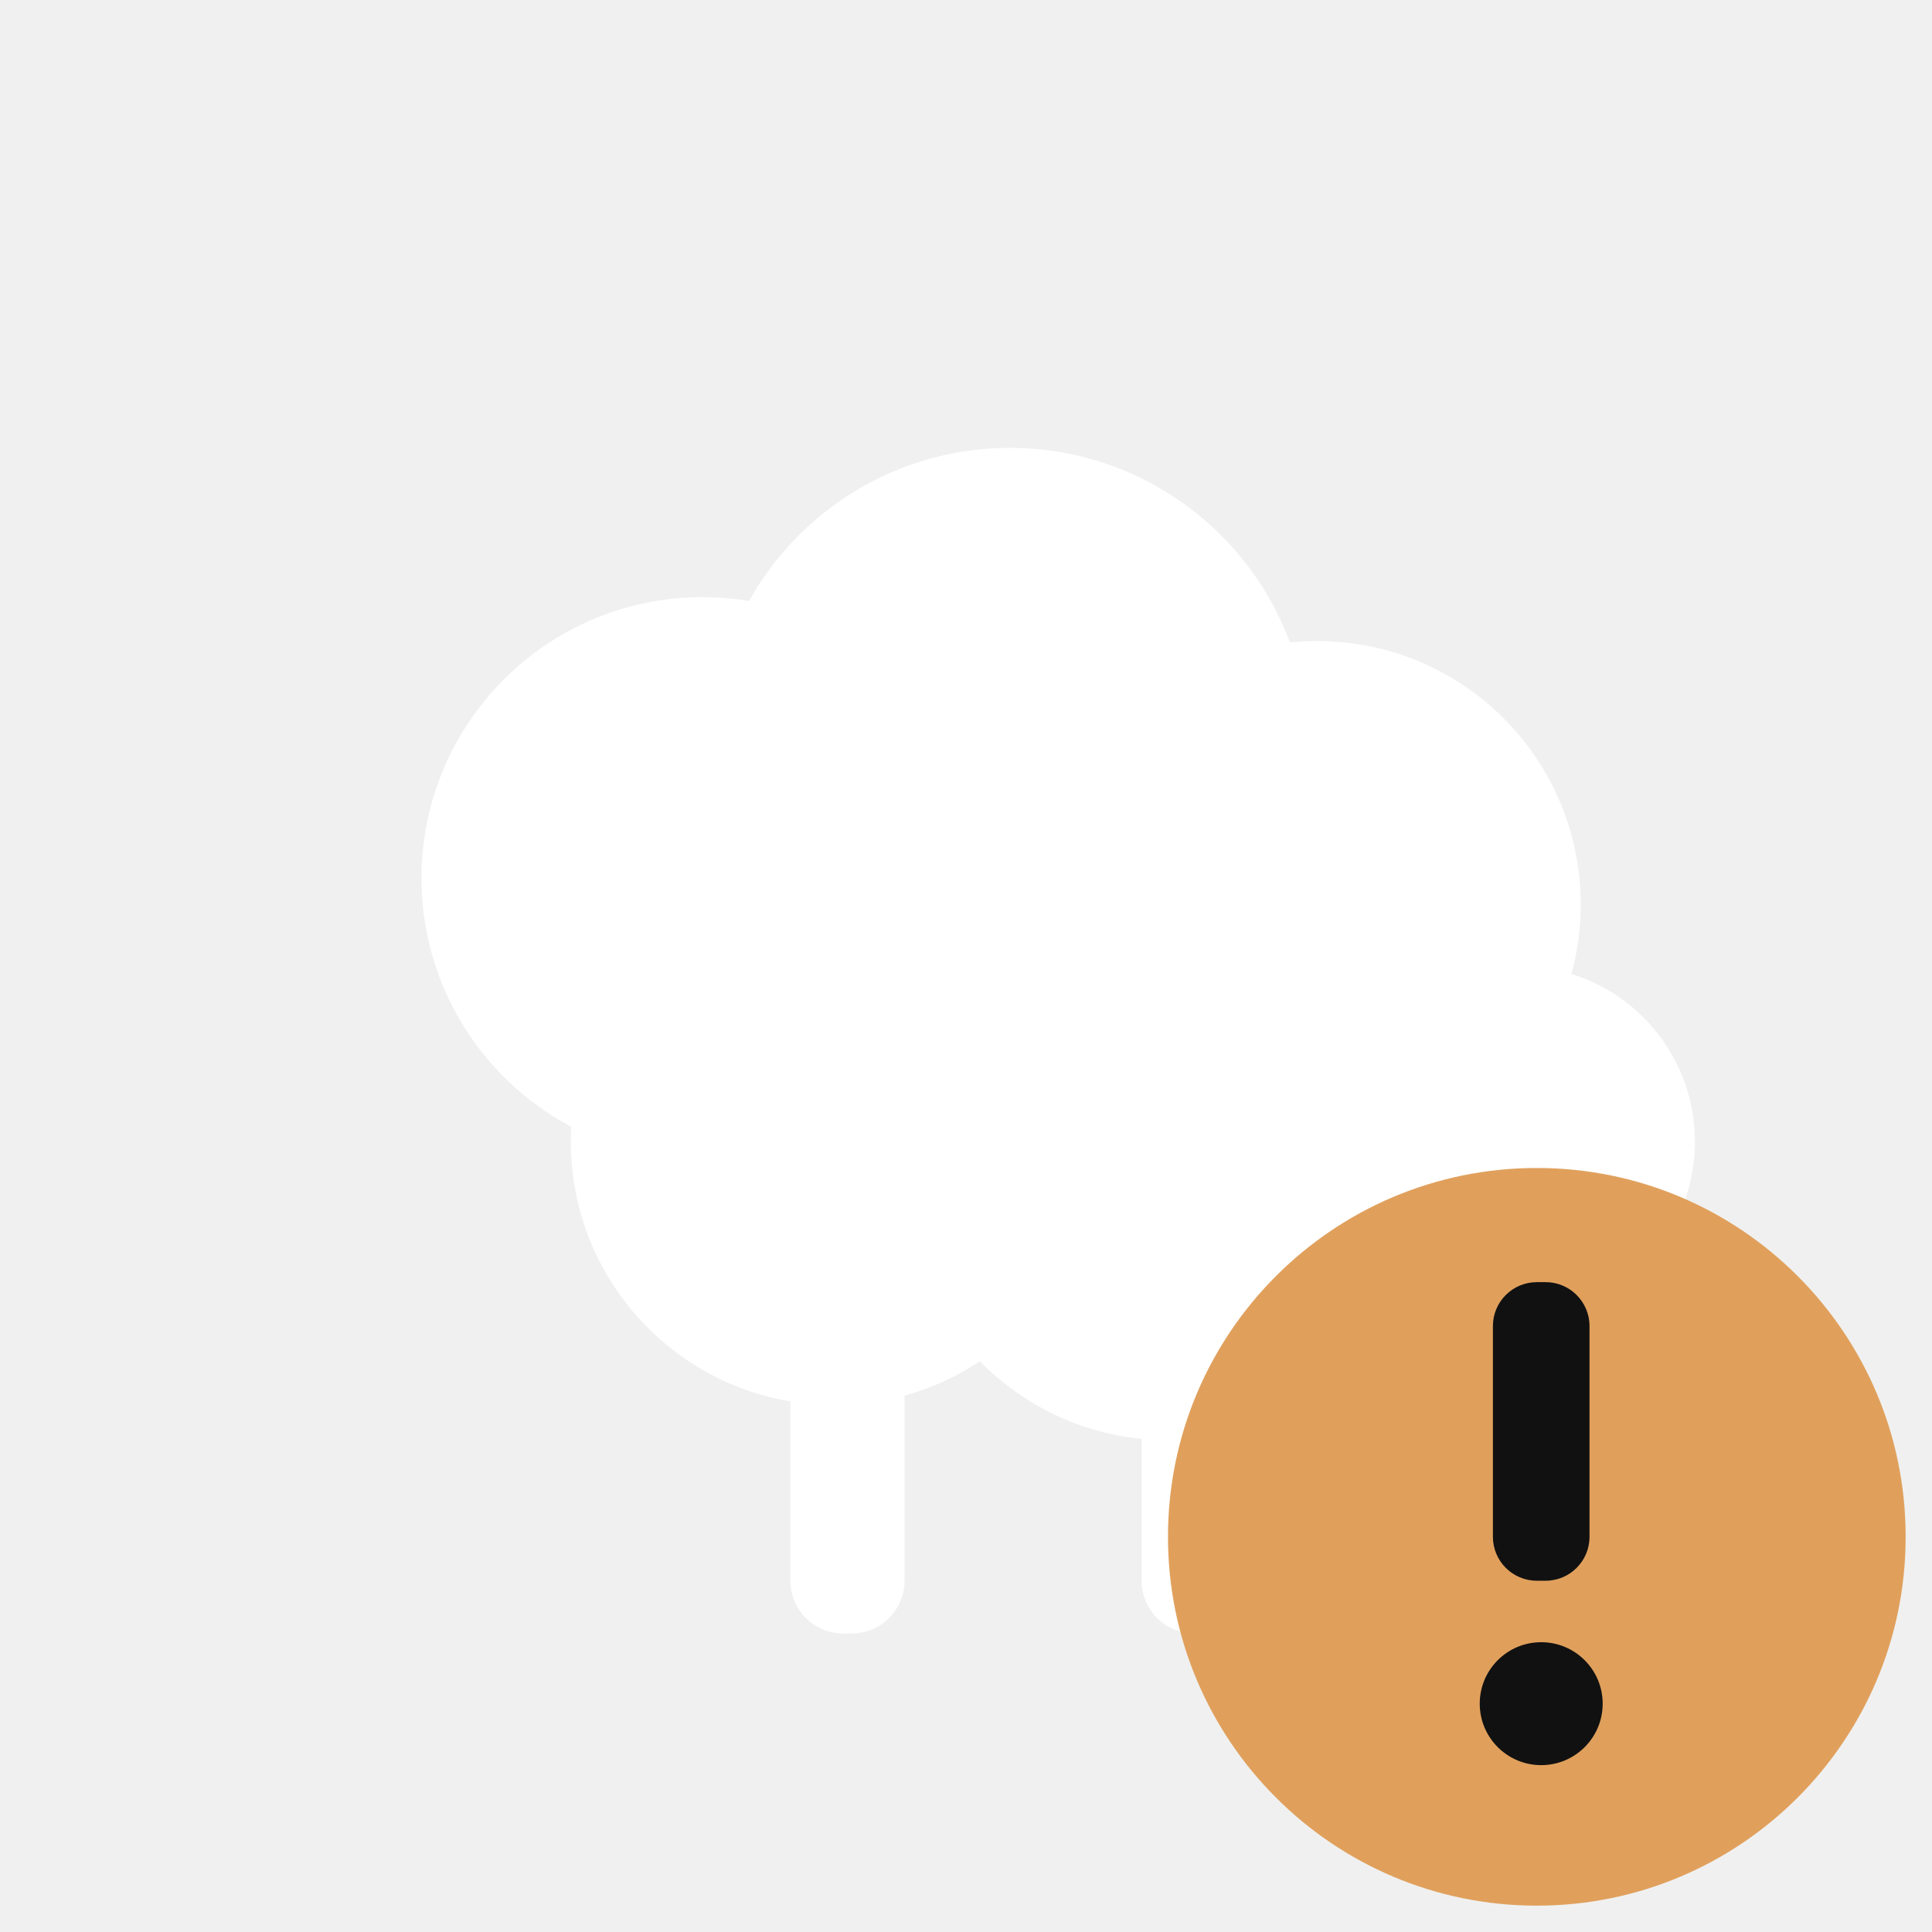
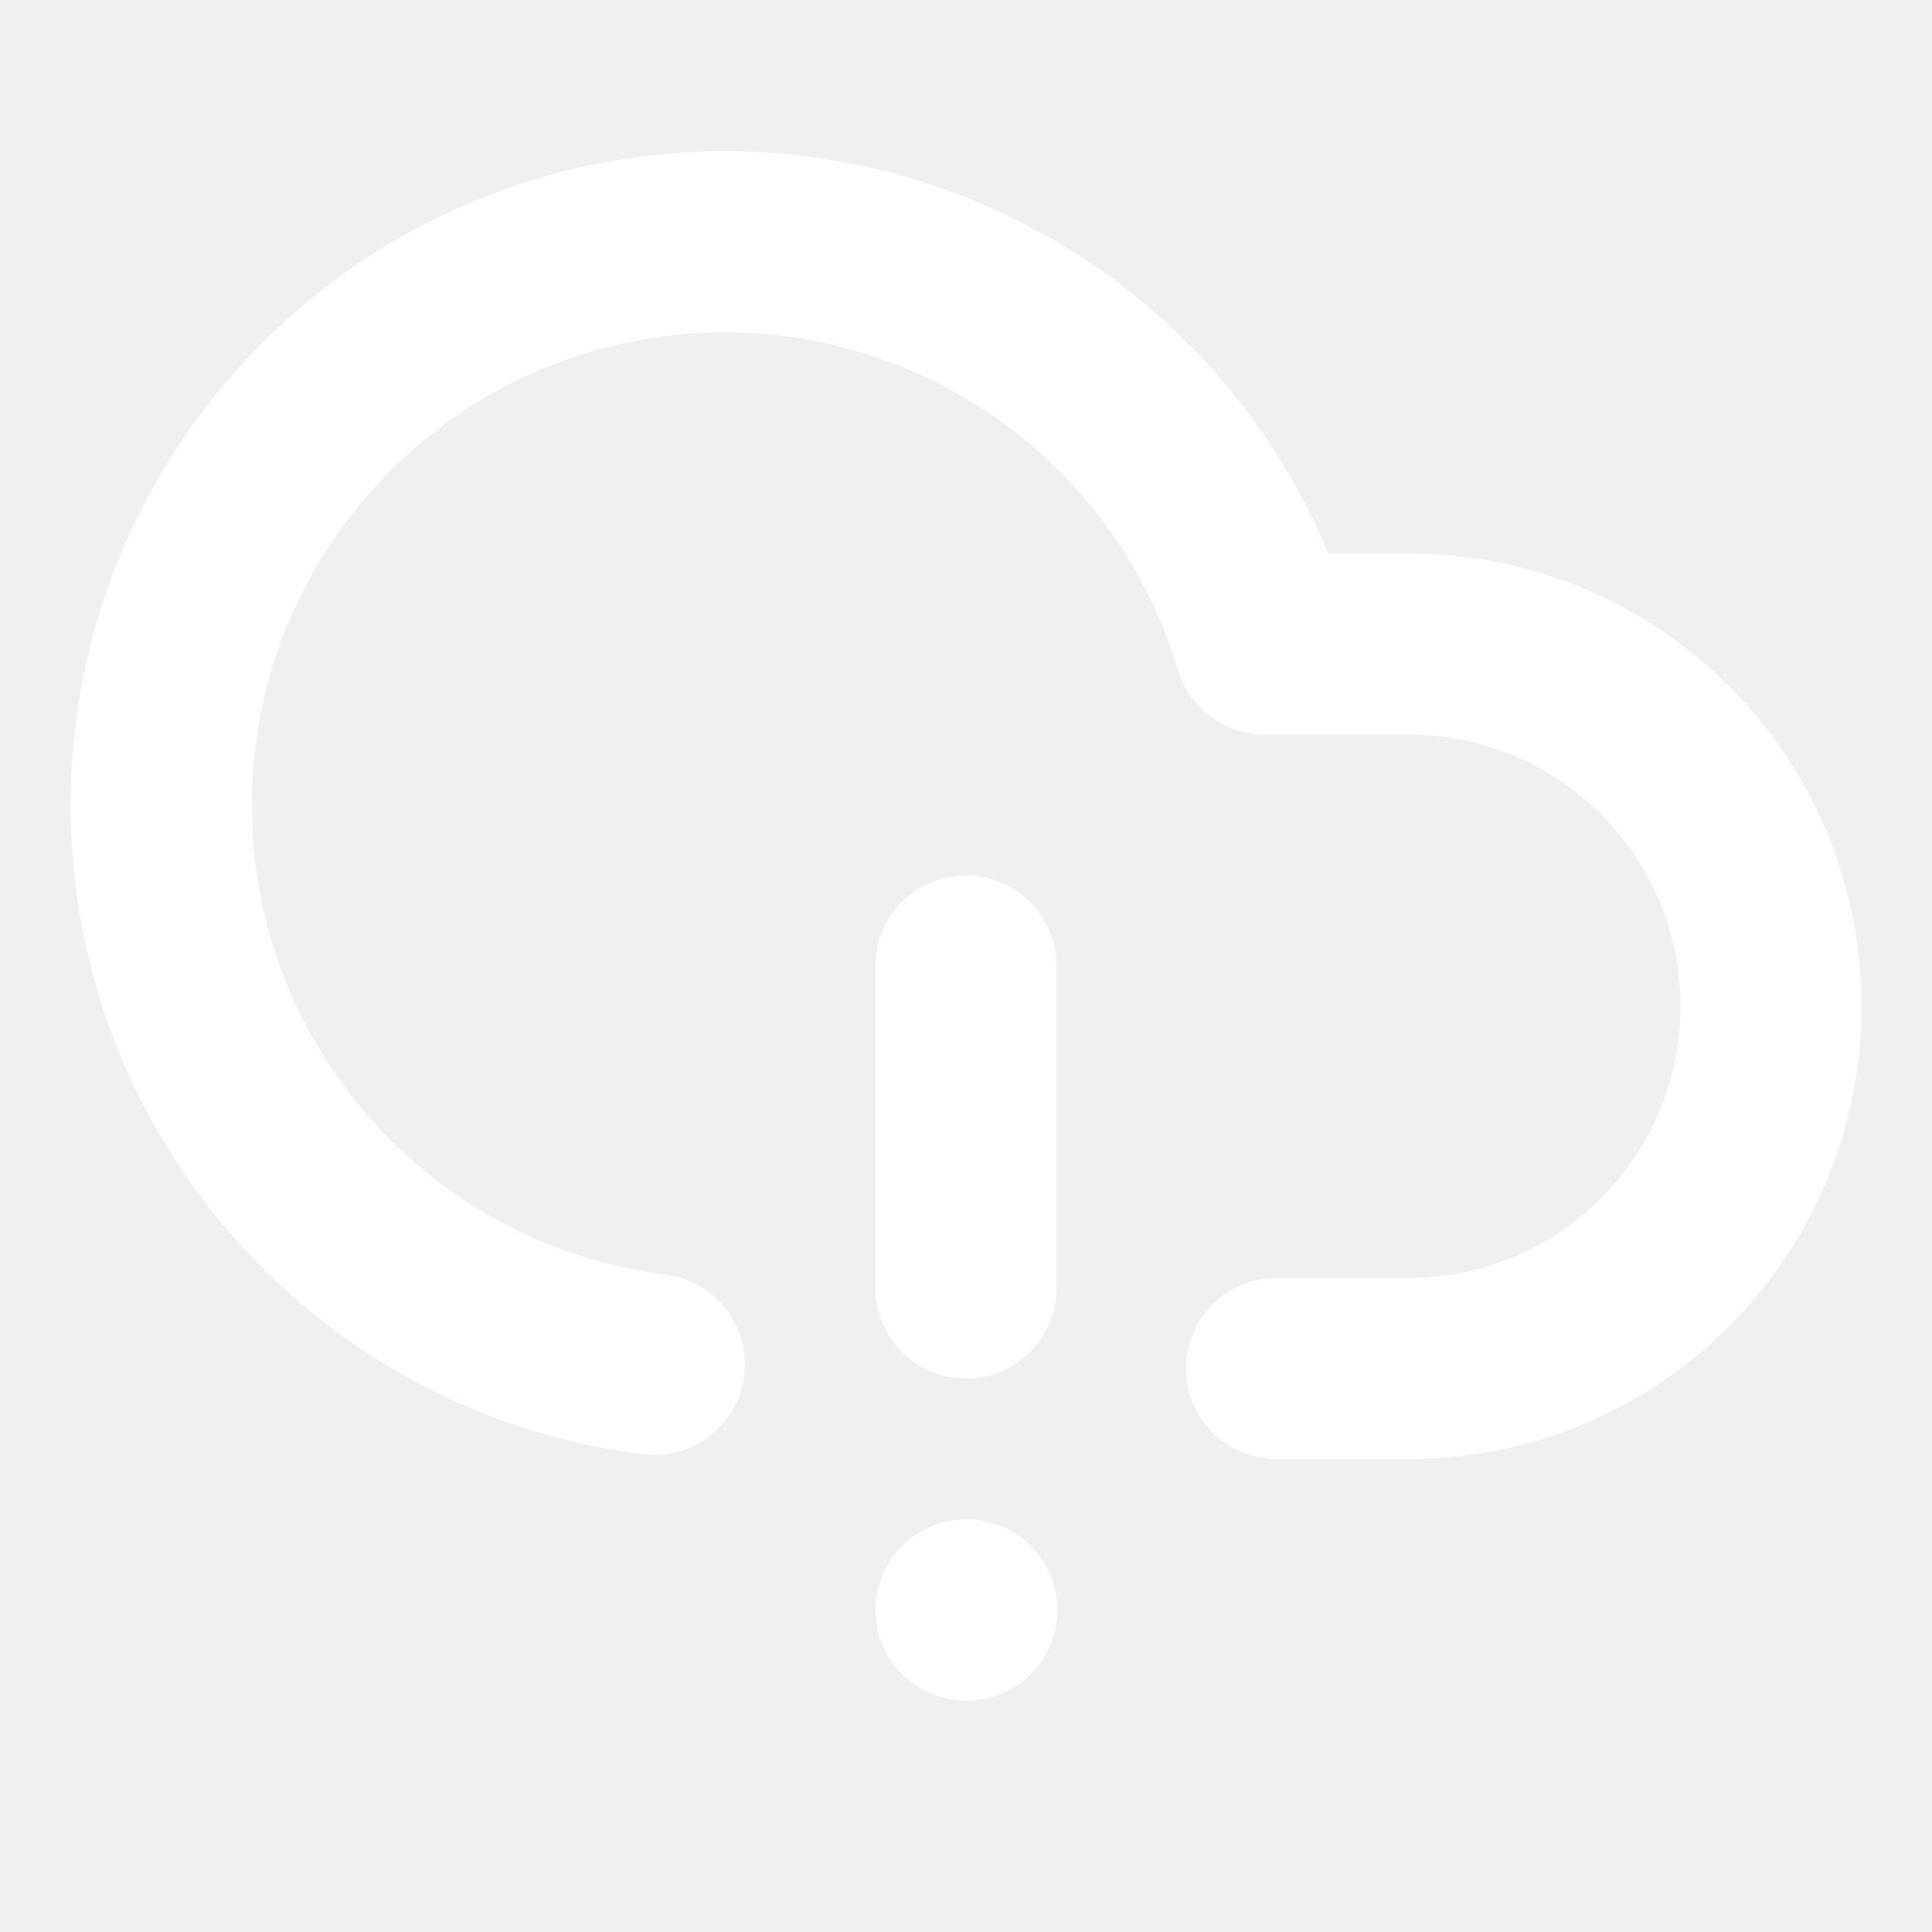
- <svg xmlns="http://www.w3.org/2000/svg" viewBox="0 0 22 22" width="22" height="22">
-   <g fill="#ffffff">
-     <circle cx="8" cy="10" r="3.2" />
-     <circle cx="11.5" cy="8.5" r="3.4" />
-     <circle cx="15" cy="10.3" r="3" />
-     <circle cx="9.5" cy="13" r="3" />
-     <circle cx="13.3" cy="13.4" r="3" />
-     <circle cx="17.3" cy="13" r="2" />
-     <rect x="9" y="15" width="1.3" height="3.6" rx=".6" />
-     <rect x="13" y="15" width="1.3" height="3.6" rx=".6" />
-   </g>
-   <circle cx="17.5" cy="17.5" r="4.2" fill="#e0a05c" />
-   <rect x="17" y="14.6" width="1.1" height="3.4" rx=".5" fill="#111" />
-   <circle cx="17.55" cy="19.4" r=".7" fill="#111" />
+ <svg xmlns="http://www.w3.org/2000/svg" class="lucide lucide-cloud-alert" width="24" height="24" viewBox="0 0 24 24" fill="none" stroke="#ffffff" stroke-width="2.25" stroke-linecap="round" stroke-linejoin="round">
+   <path d="M12 12v4" />
+   <path d="M12 20h.01" />
+   <path d="M8.128 16.949A7 7 0 1 1 15.71 8h1.79a1 1 0 0 1 0 9h-1.642" />
</svg>
